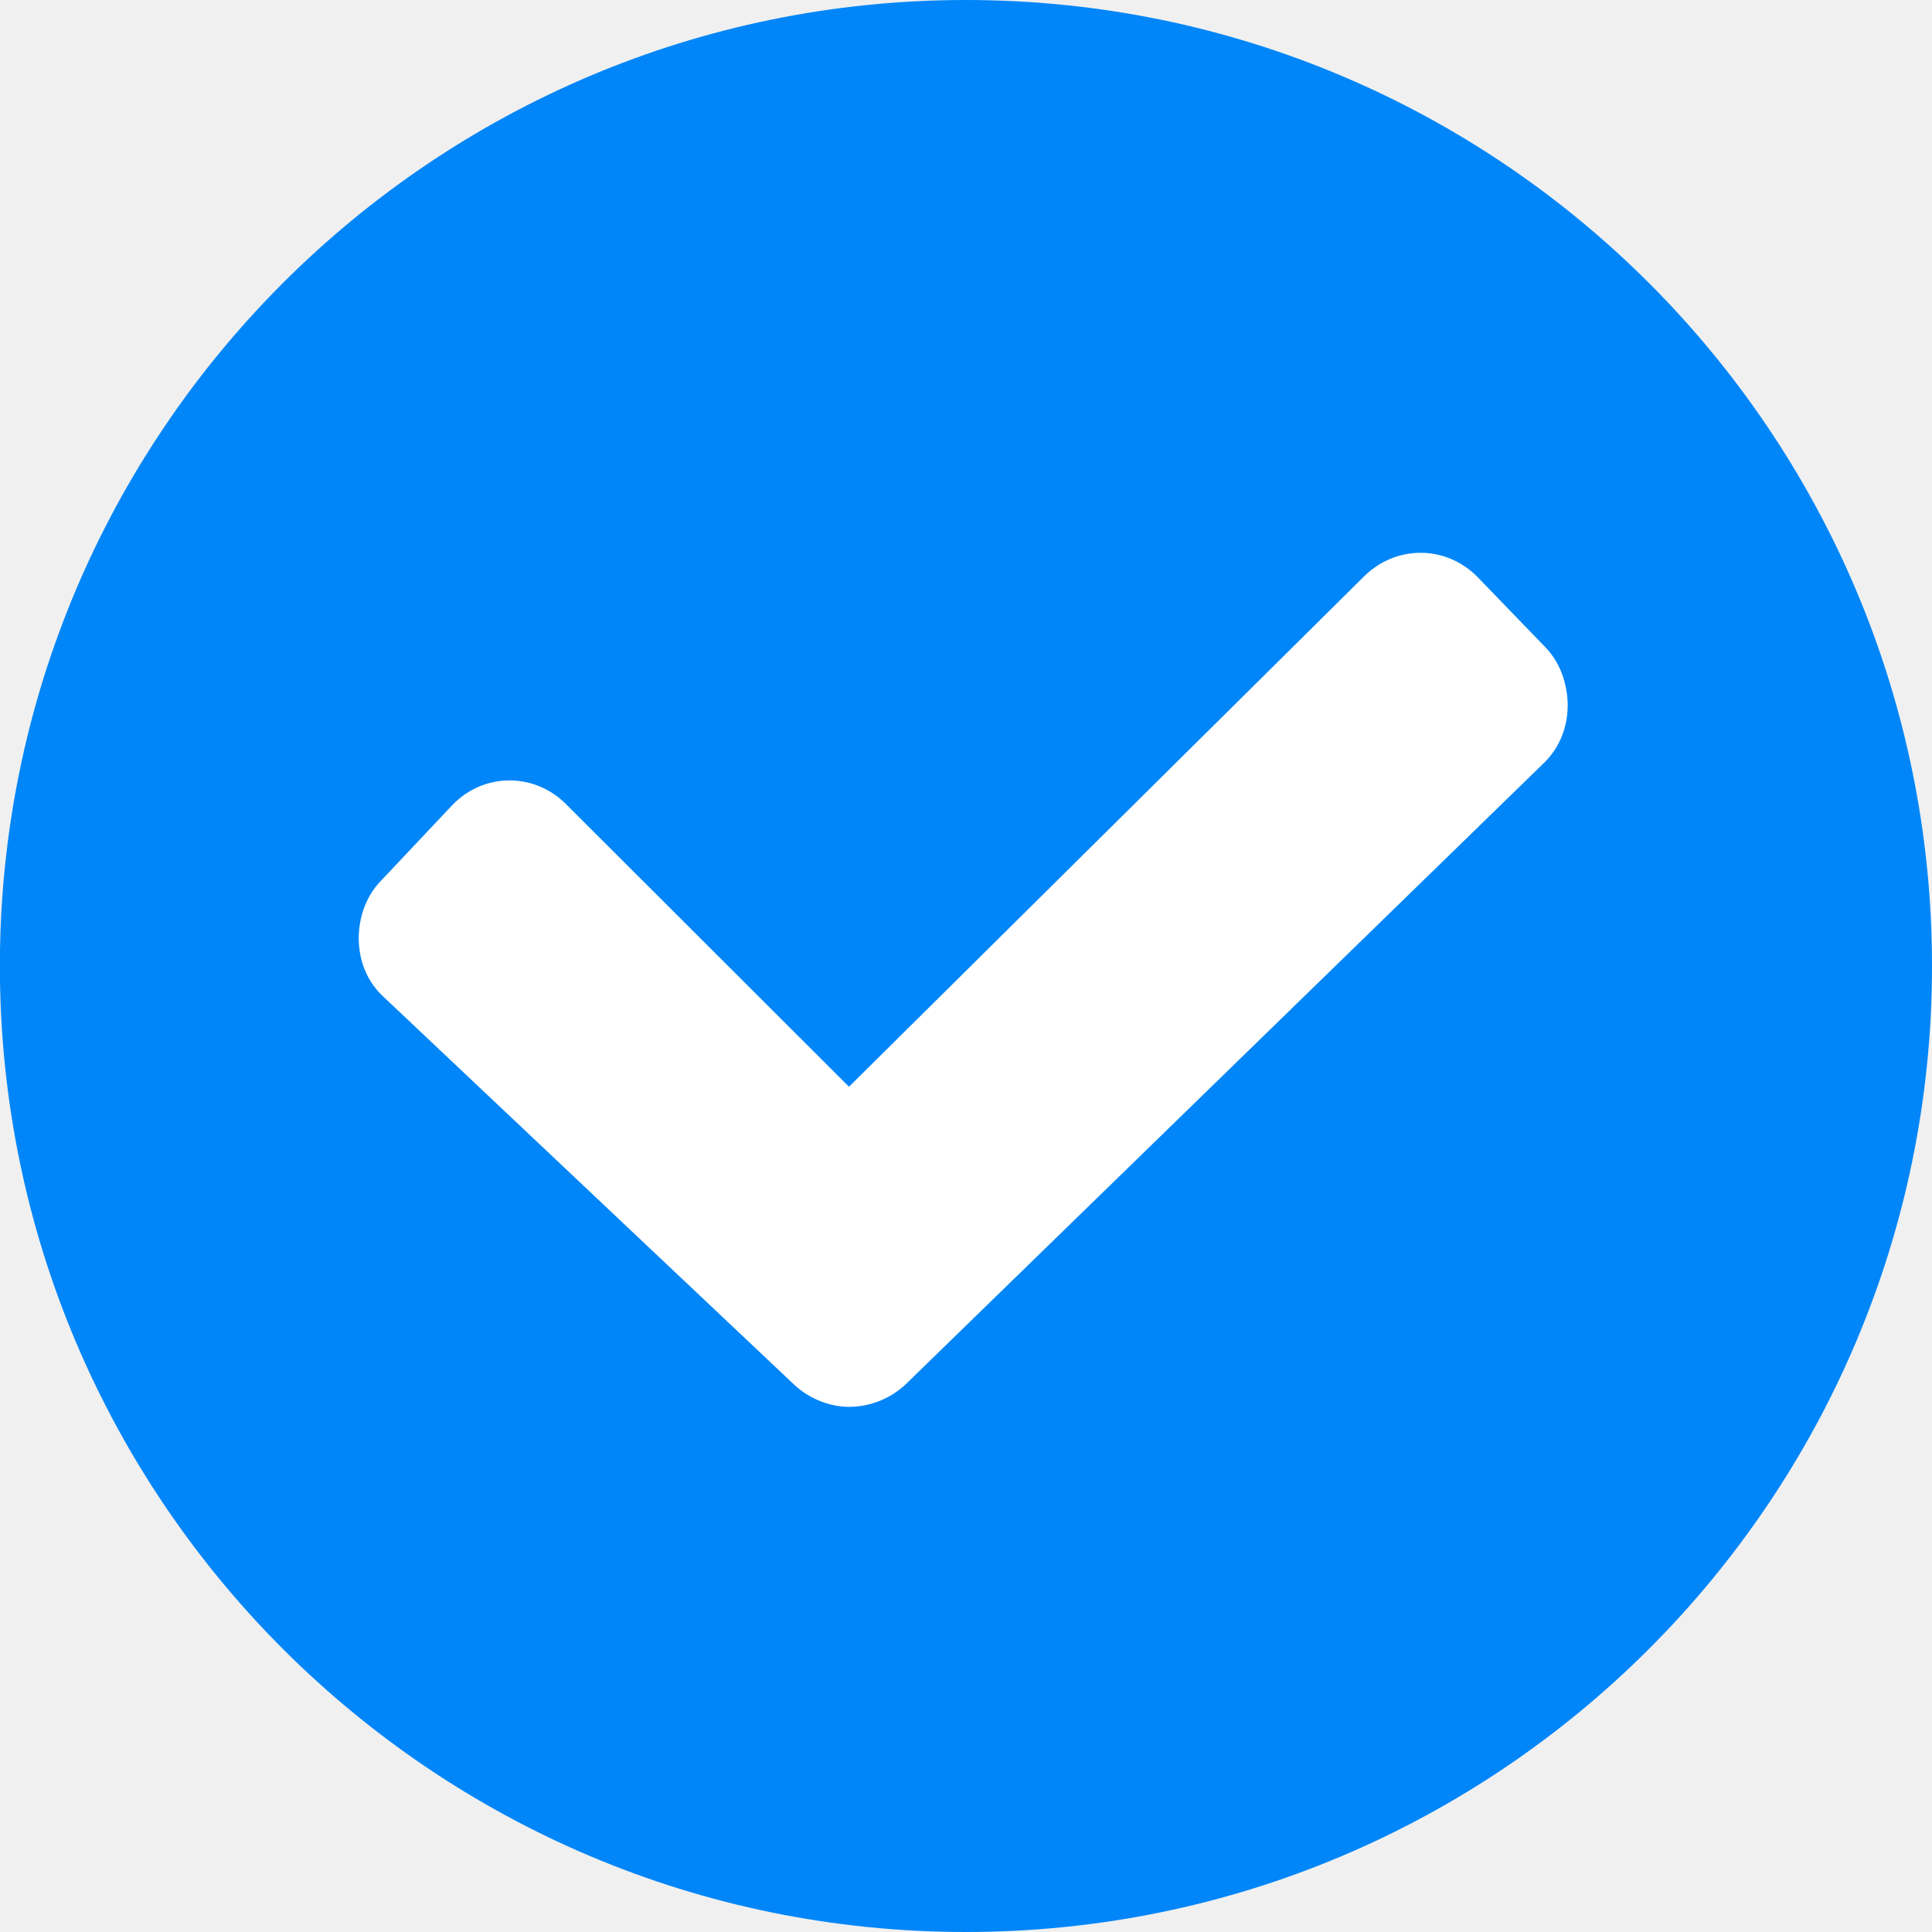
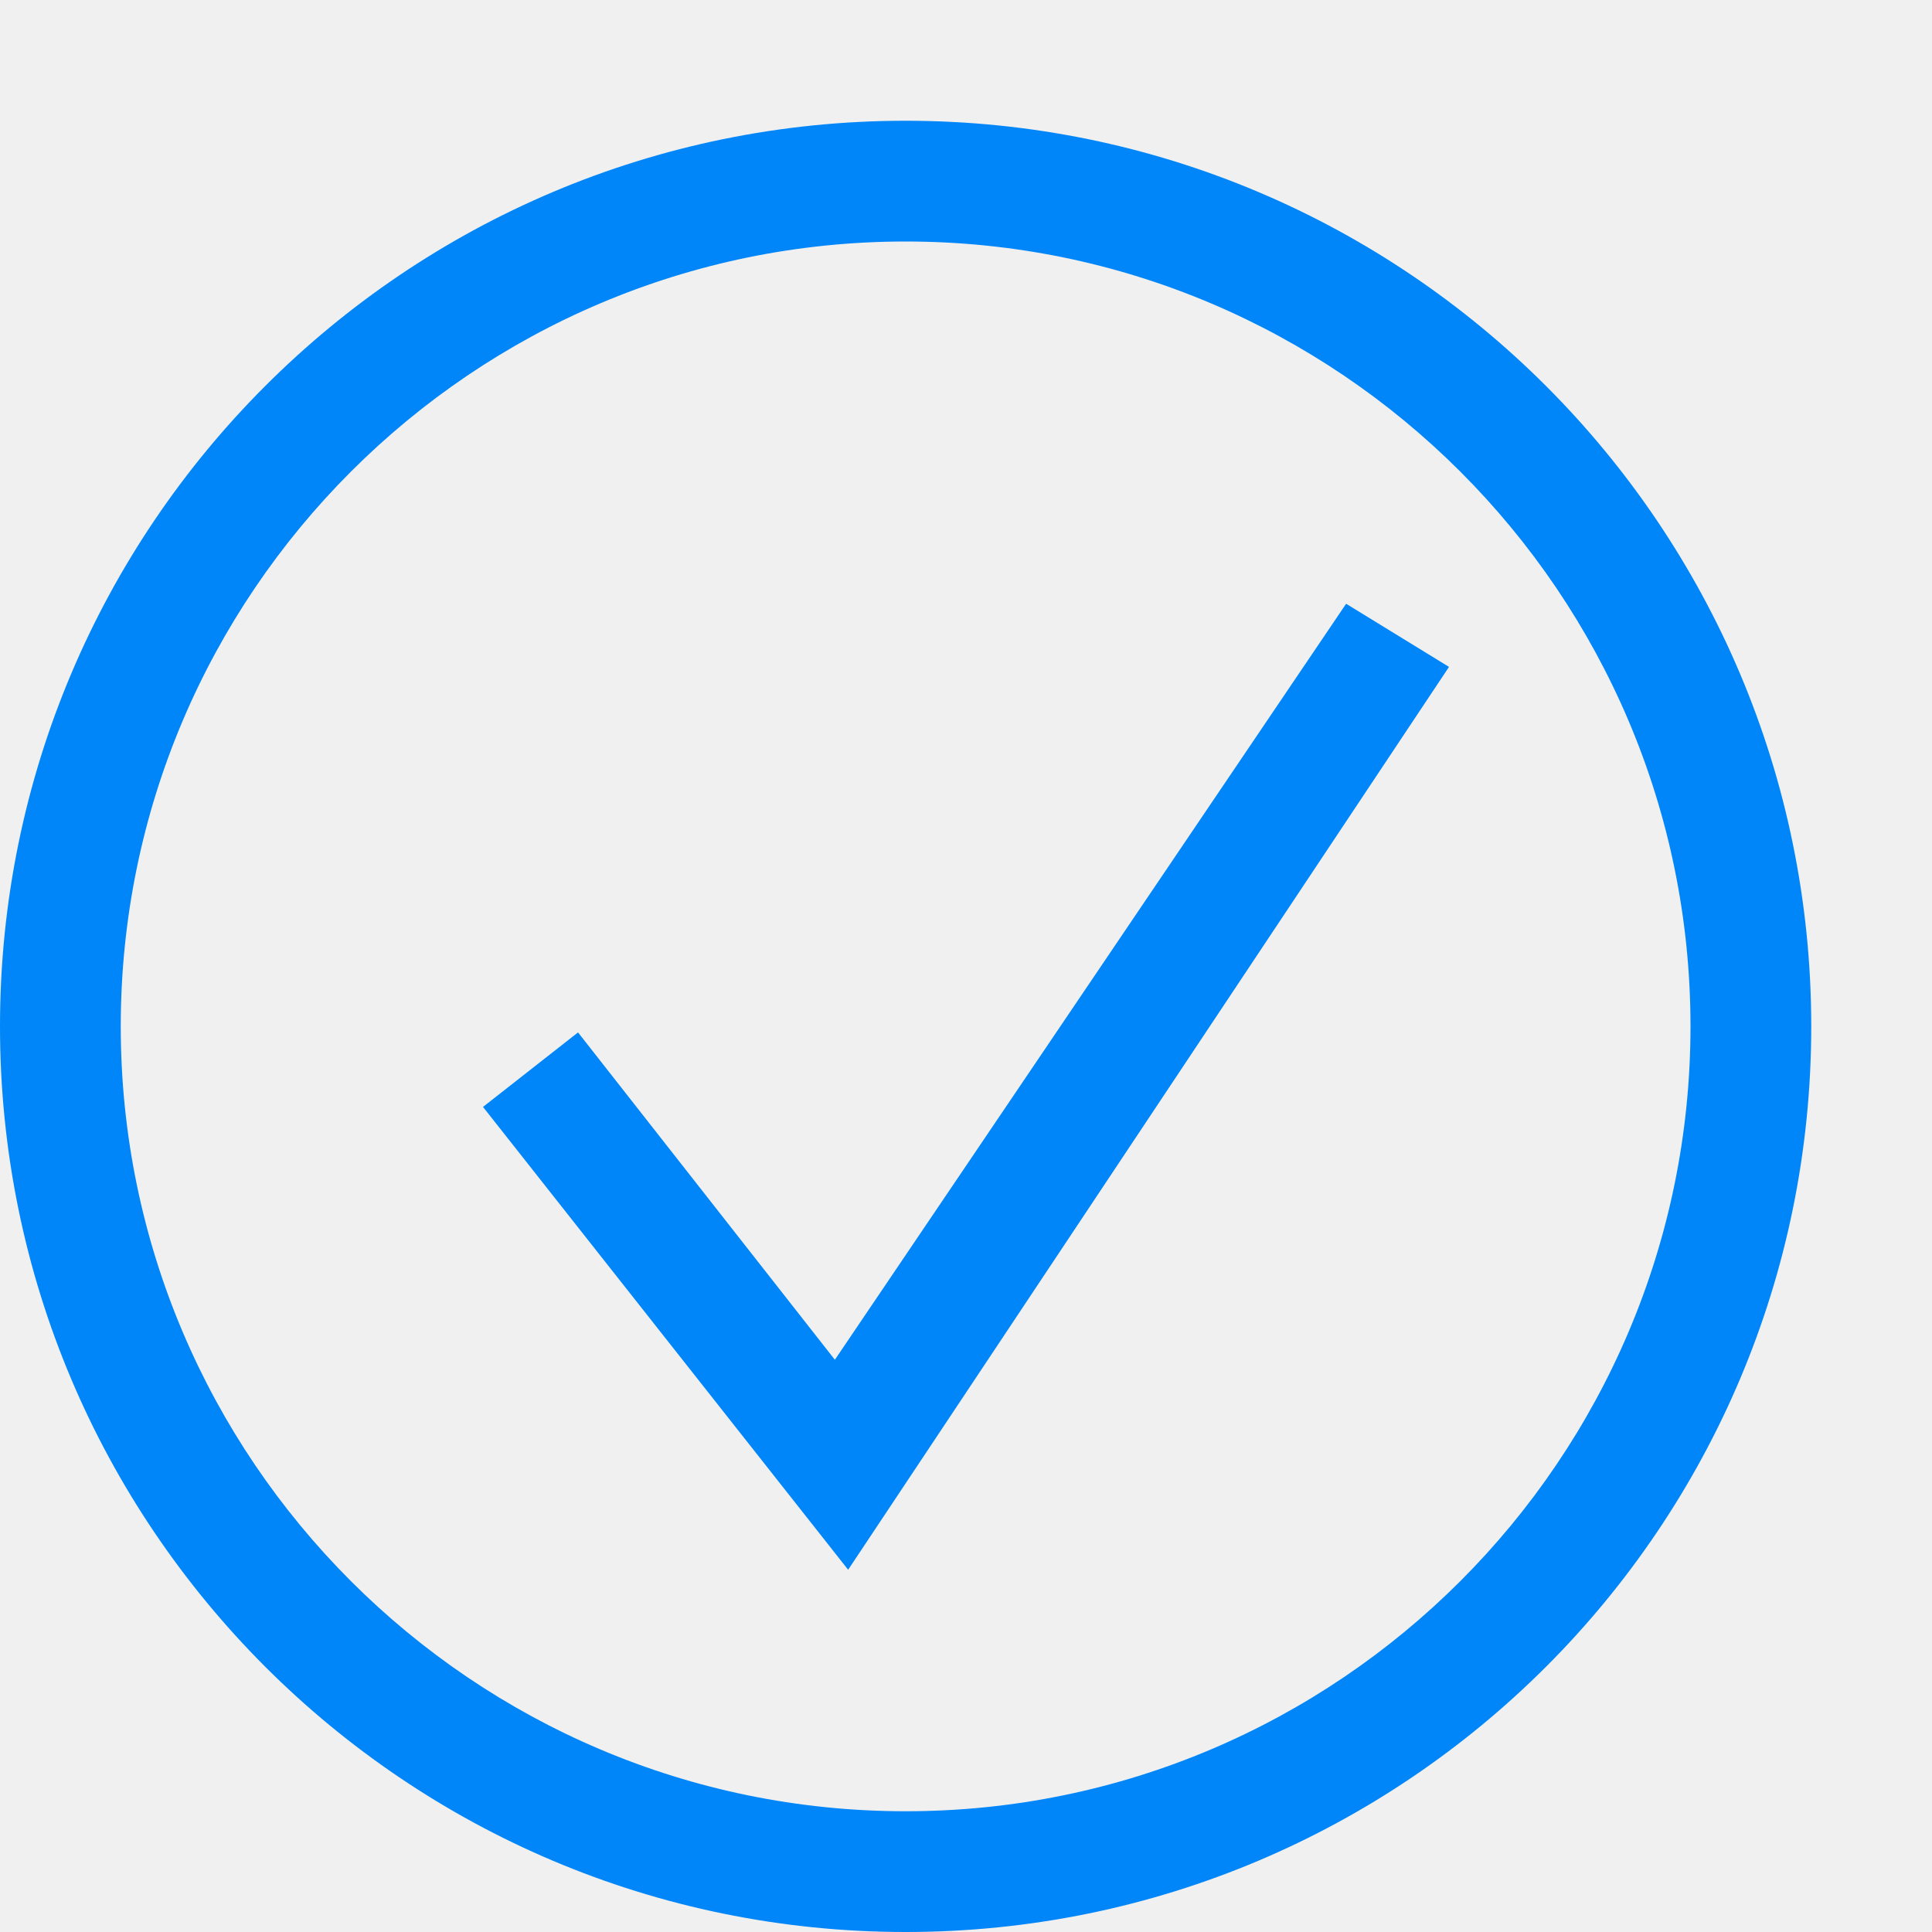
<svg xmlns="http://www.w3.org/2000/svg" version="1.1" id="Layer_1" x="0px" y="0px" width="16px" height="16px" viewBox="0 0 16 16" enable-background="new 0 0 16 16" xml:space="preserve">
  <g>
-     <path fill="#0086f8" d="M7.999,16c-4.416,0-8-3.584-8-8c0-4.417,3.584-8,8-8C12.416,0,16,3.583,16,8C16,12.416,12.416,16,7.999,16z   " />
+     <path fill="#0086f8" d="M7.5,2C11.084,2,14,4.916,14,8.5S11.084,15,7.5,15S1,12.084,1,8.5S3.916,2,7.5,2 M7.5,1   C3.358,1,0,4.357,0,8.5S3.358,16,7.5,16S15,12.643,15,8.5S11.642,1,7.5,1L7.5,1z" />
  </g>
-   <g>
-     <path fill="#FFFFFF" d="M12.796,5.358l-0.563-0.583c-0.125-0.125-0.291-0.197-0.469-0.197c-0.176,0-0.344,0.072-0.469,0.197   L7.031,9L4.689,6.661C4.564,6.535,4.397,6.463,4.22,6.463c-0.178,0-0.344,0.072-0.468,0.198l-0.594,0.63   C3.034,7.416,2.971,7.594,2.971,7.77c0,0.178,0.063,0.345,0.188,0.469l3.404,3.215c0.125,0.124,0.302,0.197,0.468,0.197   c0.178,0,0.355-0.073,0.48-0.197l5.286-5.146c0.123-0.126,0.186-0.292,0.186-0.469C12.981,5.66,12.919,5.483,12.796,5.358z" />
-   </g>
+   <path fill="#0086f8" d="M0.003,1.969" />
+   <path fill="#0086f8" d="M0.003,1.969" />
+   <polygon fill="#0086f8" points="12,5.523 11.148,5 6.914,11.261 4.787,8.55 4,9.167 7.024,13 " />
</svg>
